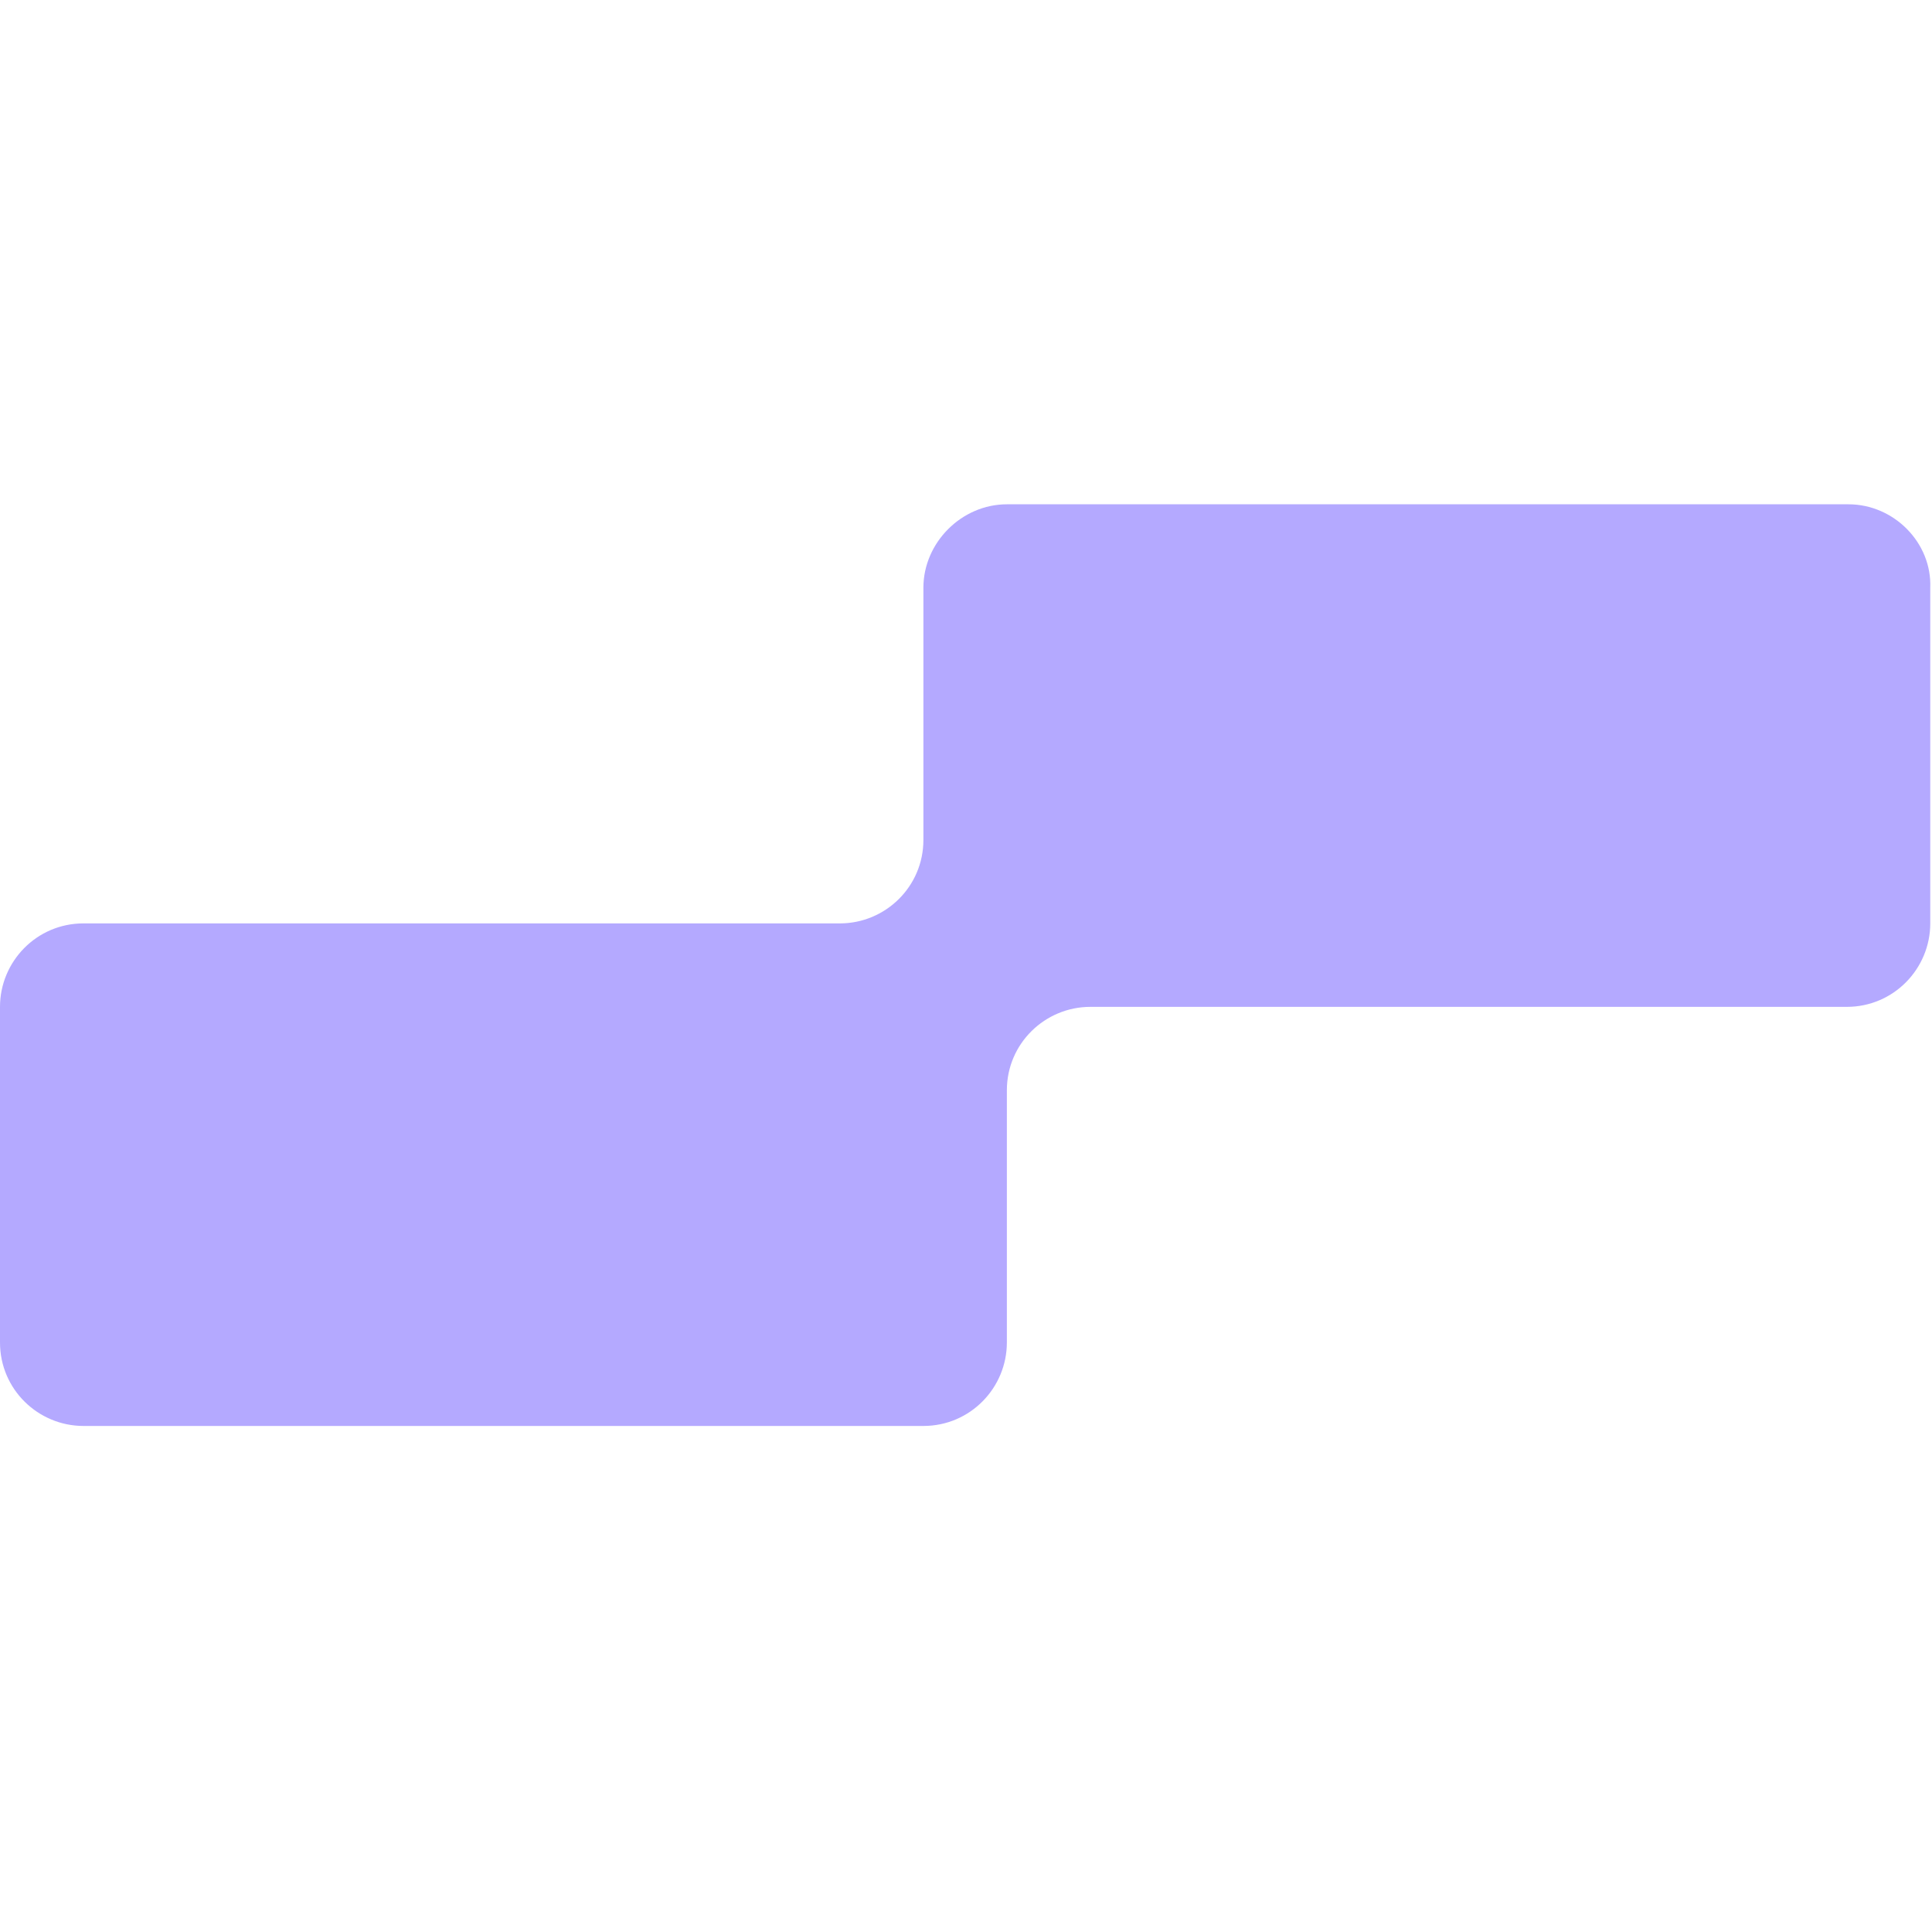
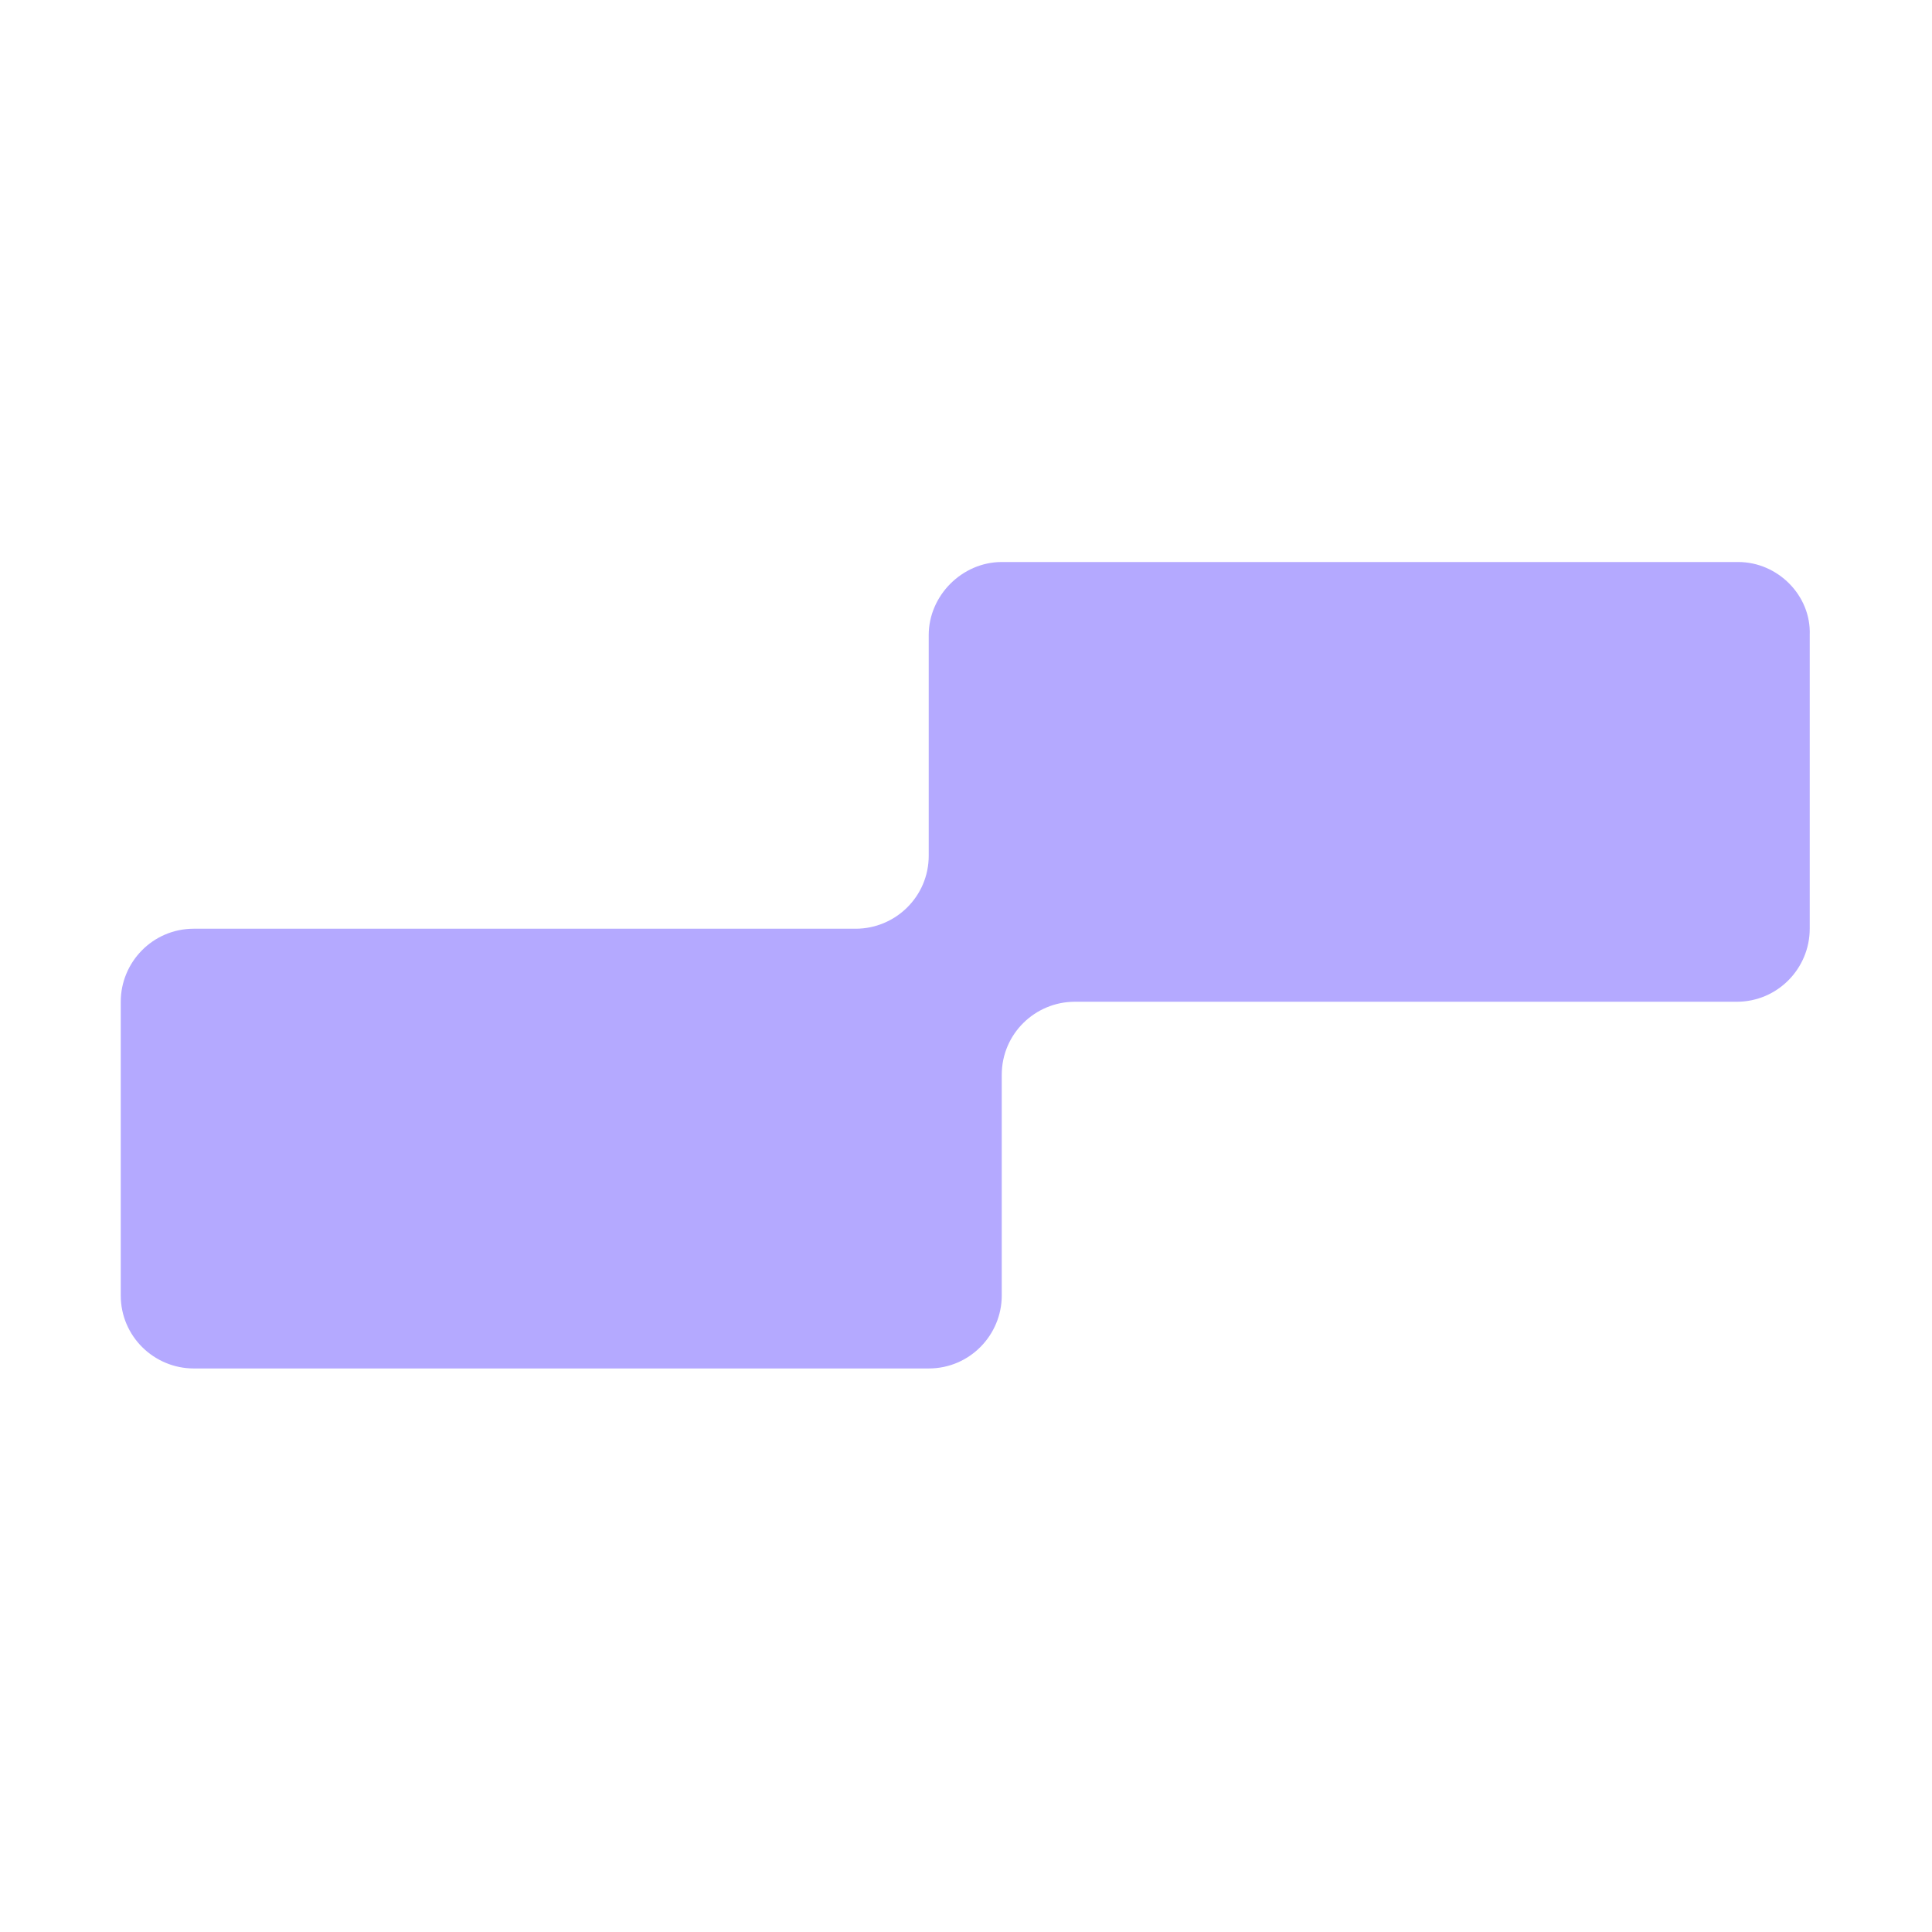
- <svg xmlns="http://www.w3.org/2000/svg" viewBox="0 0 111.1 53.1" width="16" height="16">
-   <path d="M106.2,0h-48.3C55.3,0,53.1,2.2,53.1,4.8v14.5c0,2.7-2.2,4.8-4.8,4.8H4.8c-2.7,0-4.8,2.2-4.8,4.8v19.3c0,2.7,2.2,4.8,4.8,4.8h48.3c2.7,0,4.8-2.2,4.8-4.8v-14.5c0-2.7,2.2-4.8,4.8-4.8h43.5c2.7,0,4.8-2.2,4.8-4.8V4.8C111.1,2.2,108.9,0,106.3,0h0Z" fill="#b4a9ff" />
+ <svg xmlns="http://www.w3.org/2000/svg" viewBox="0 0 16 16" width="16" height="16">
+   <g transform="translate(1, 1)">
+     <svg viewBox="0 0 111.1 53.1" width="14" height="14">
+       <path d="M106.2,0h-48.3C55.3,0,53.1,2.2,53.1,4.8v14.5c0,2.7-2.2,4.8-4.8,4.8H4.8c-2.7,0-4.8,2.2-4.8,4.8v19.3c0,2.7,2.2,4.8,4.8,4.8h48.3c2.7,0,4.8-2.2,4.8-4.8v-14.5c0-2.7,2.2-4.8,4.8-4.8h43.5c2.7,0,4.8-2.2,4.8-4.8V4.8C111.1,2.2,108.9,0,106.3,0h0Z" fill="#b4a9ff" />
+     </svg>
+   </g>
</svg>
